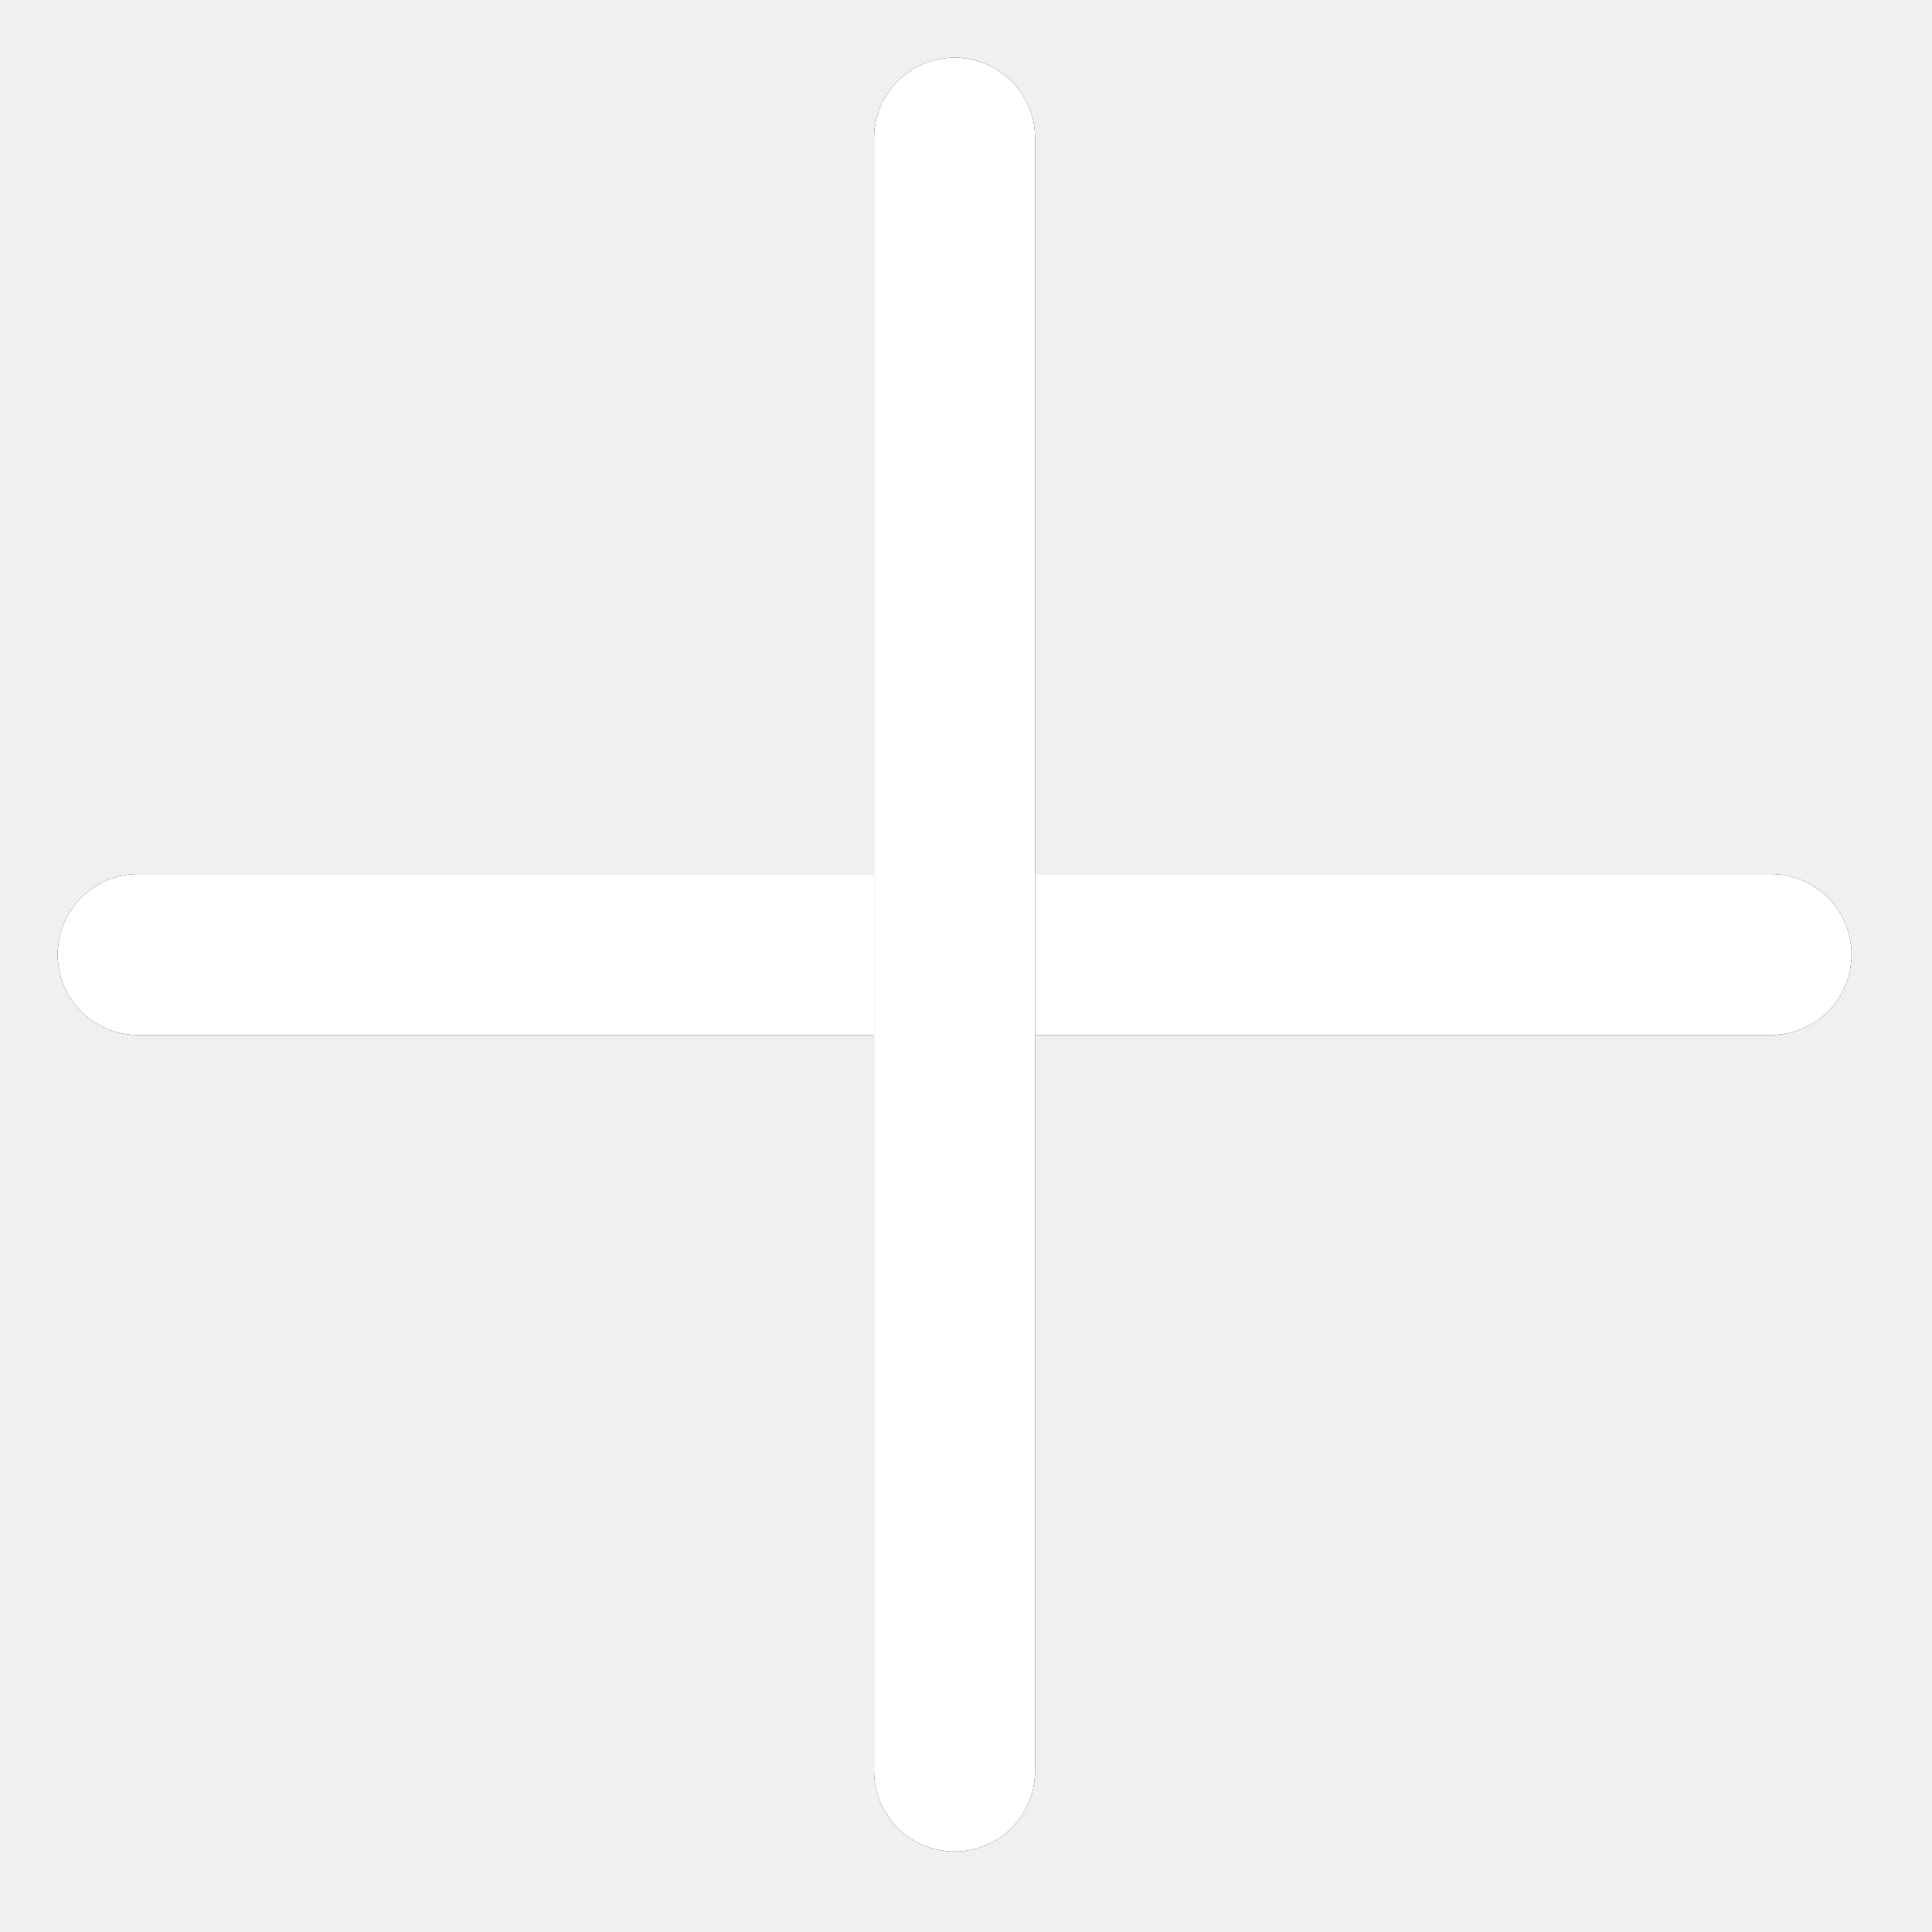
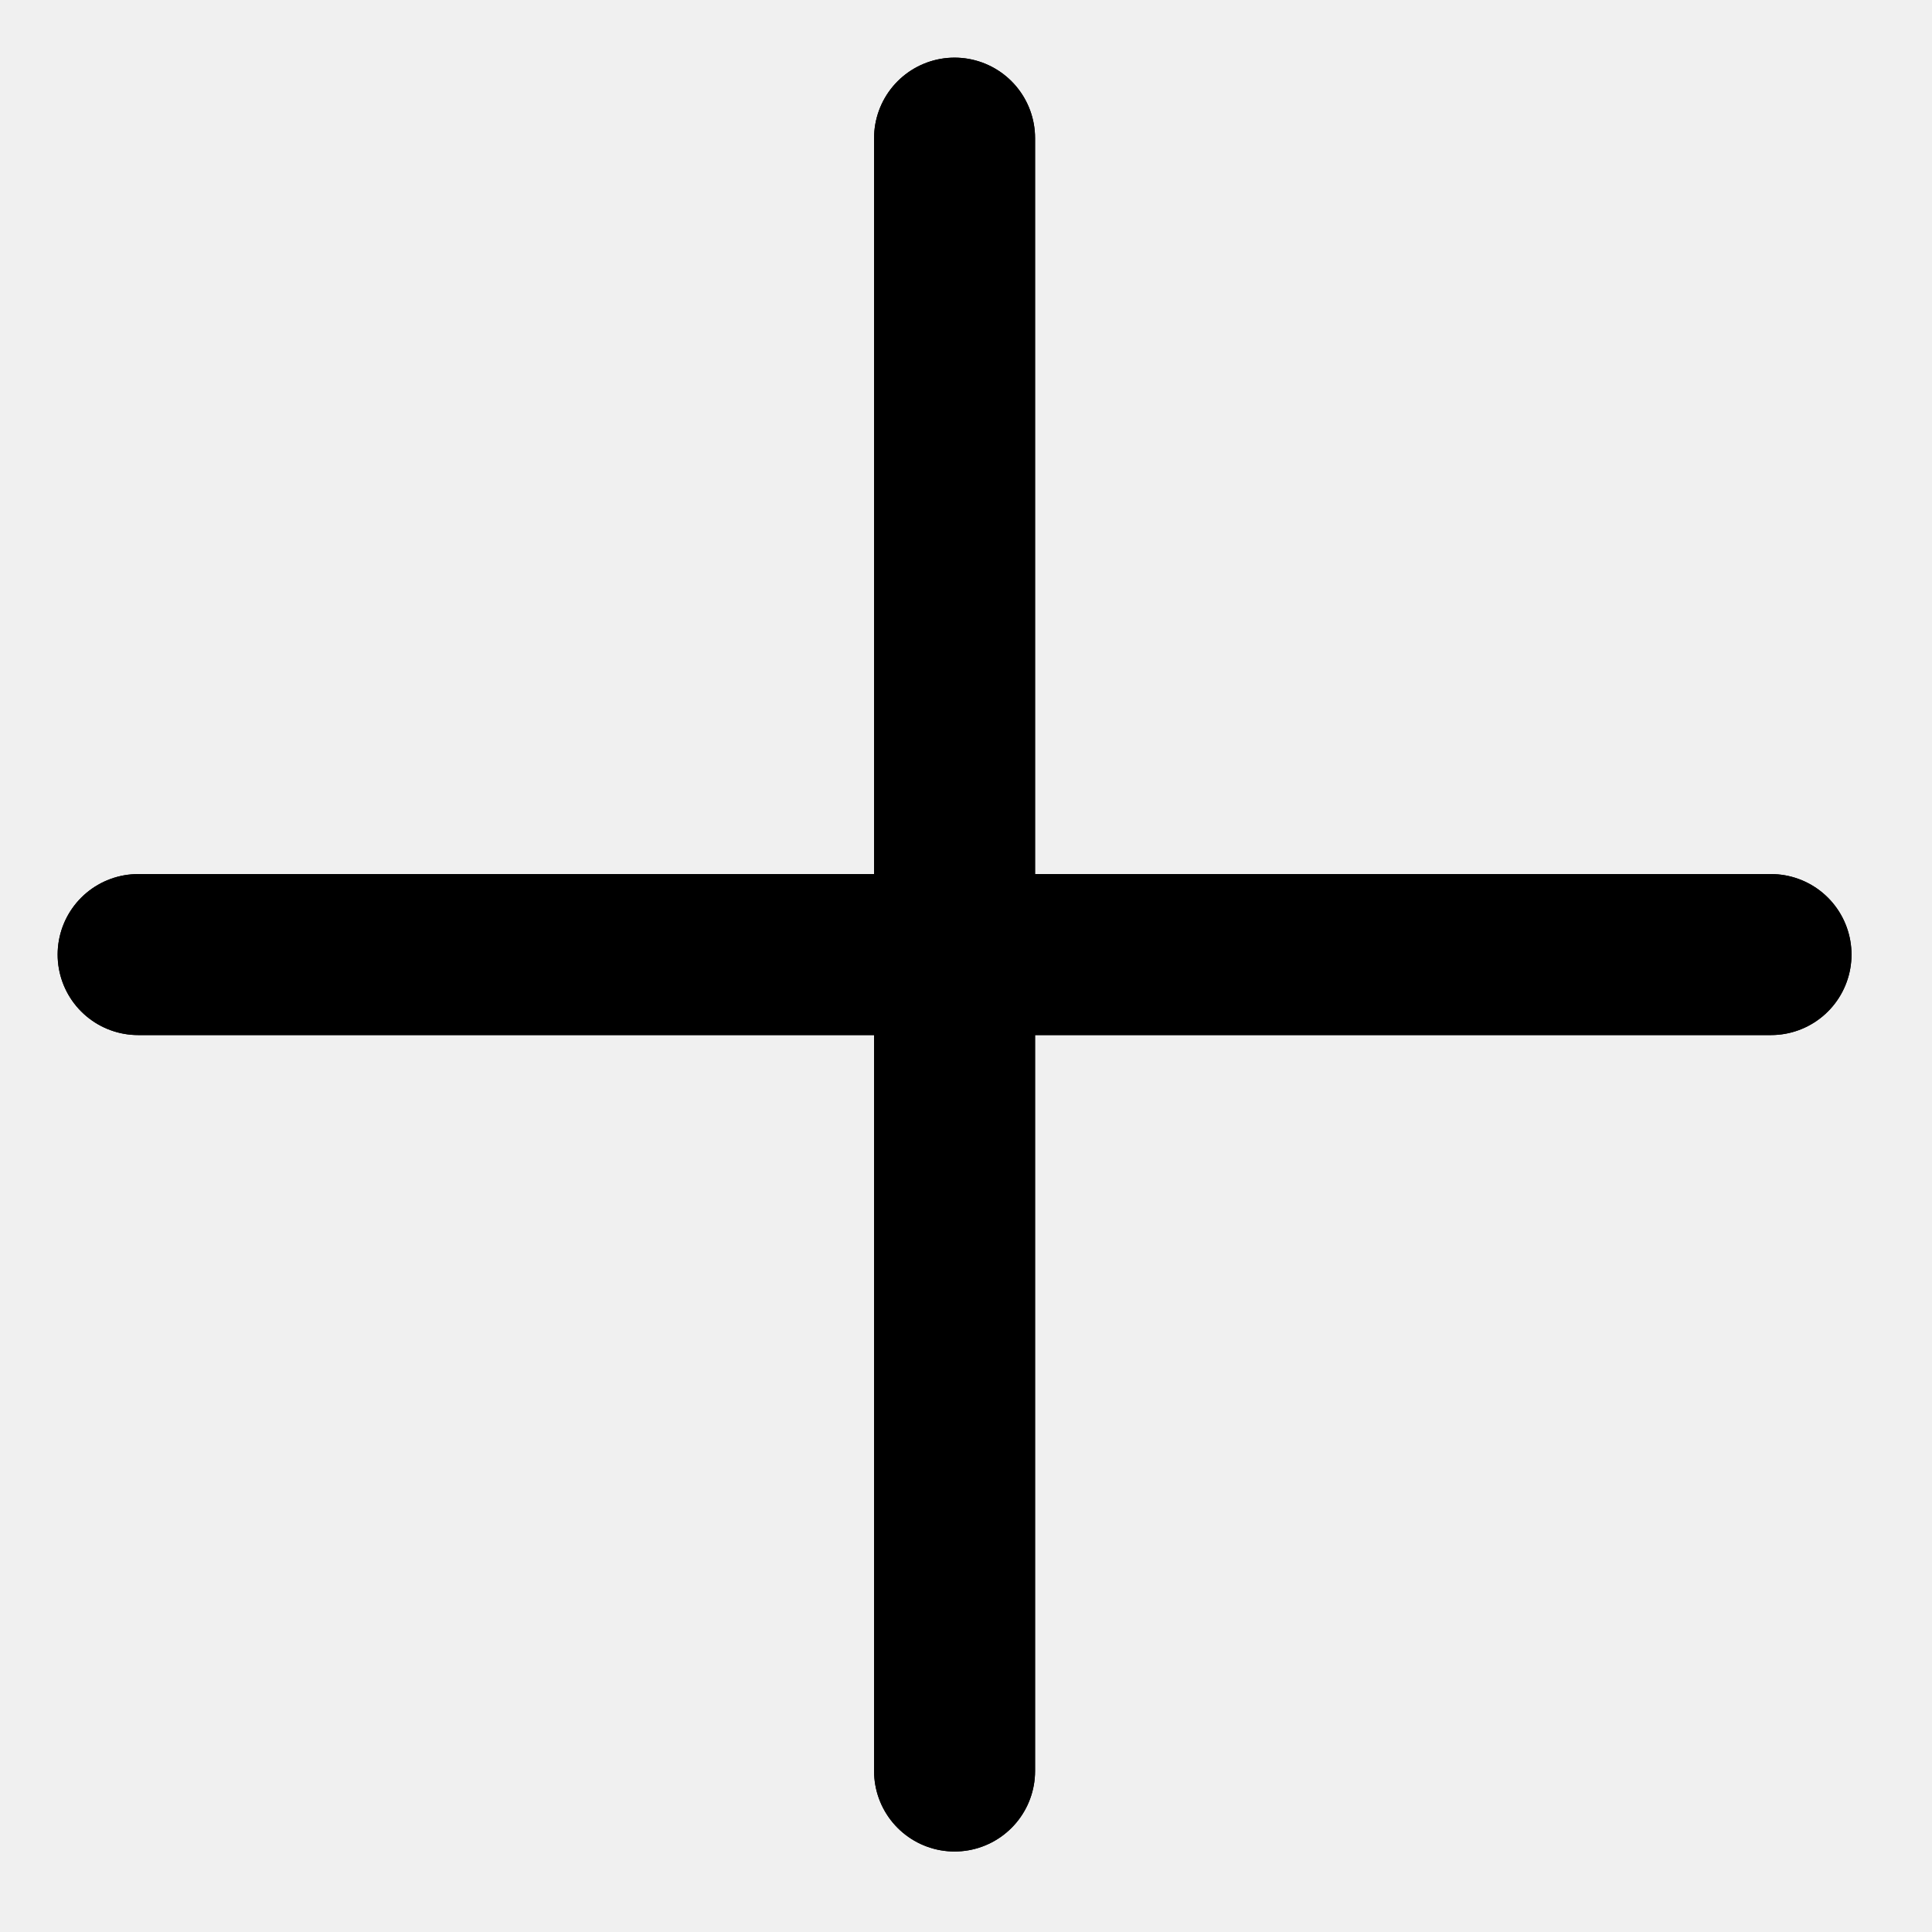
- <svg xmlns="http://www.w3.org/2000/svg" width="24" height="24" viewBox="0 0 24 24" fill="none">
-   <path d="M1.716 11.858L22 11.858" stroke="black" stroke-width="2" stroke-linecap="round" />
-   <path d="M1.716 11.858L22 11.858" stroke="white" stroke-width="2" stroke-linecap="round" />
-   <path d="M11.858 1.716L11.858 22" stroke="black" stroke-width="2" stroke-linecap="round" />
-   <path d="M11.858 1.716L11.858 22" stroke="white" stroke-width="2" stroke-linecap="round" />
+ <svg xmlns="http://www.w3.org/2000/svg" width="24" height="24" viewBox="0 0 24 24" fill="currentColor">
+   <path d="M1.716 11.858L22 11.858" stroke="currentColor" stroke-width="2" stroke-linecap="round" />
+   <path d="M1.716 11.858L22 11.858" stroke="currentColor" stroke-width="2" stroke-linecap="round" />
+   <path d="M11.858 1.716L11.858 22" stroke="currentColor" stroke-width="2" stroke-linecap="round" />
+   <path d="M11.858 1.716L11.858 22" stroke="currentColor" stroke-width="2" stroke-linecap="round" />
</svg>
